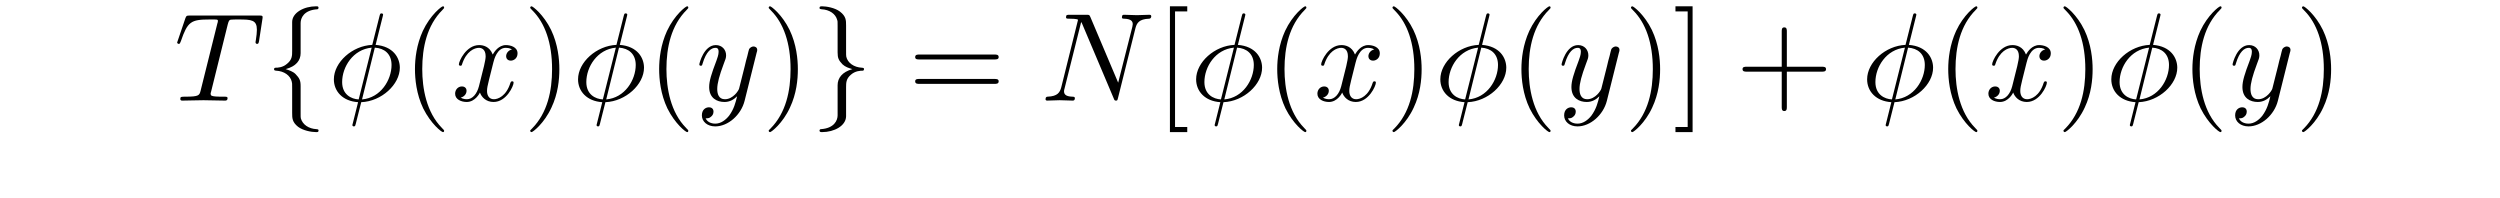
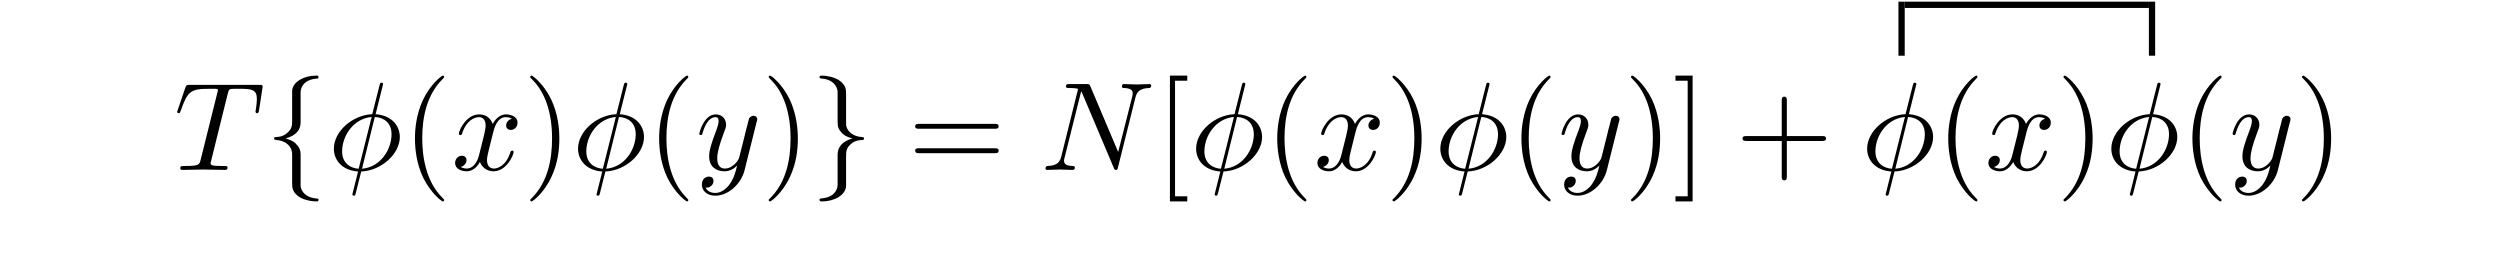
- <svg xmlns="http://www.w3.org/2000/svg" xmlns:xlink="http://www.w3.org/1999/xlink" width="304.255pt" height="24.034pt" viewBox="205.717 141.13 198.393 15.672" version="1.1">
+ <svg xmlns="http://www.w3.org/2000/svg" xmlns:xlink="http://www.w3.org/1999/xlink" width="304.255pt" height="32.469pt" viewBox="205.717 135.63 198.393 21.172" version="1.1">
  <defs>
    <g>
      <symbol overflow="visible" id="glyph0-0">
        <path style="stroke:none;" d="" />
      </symbol>
      <symbol overflow="visible" id="glyph0-1">
        <path style="stroke:none;" d="M 4.25 -6.047 C 4.328 -6.328 4.359 -6.391 4.484 -6.422 C 4.578 -6.438 4.906 -6.438 5.109 -6.438 C 6.125 -6.438 6.562 -6.406 6.562 -5.625 C 6.562 -5.469 6.531 -5.078 6.484 -4.828 C 6.484 -4.781 6.453 -4.672 6.453 -4.641 C 6.453 -4.578 6.484 -4.5 6.578 -4.5 C 6.688 -4.5 6.703 -4.578 6.734 -4.734 L 7 -6.469 C 7.016 -6.516 7.016 -6.609 7.016 -6.641 C 7.016 -6.75 6.922 -6.75 6.75 -6.75 L 1.219 -6.75 C 0.984 -6.75 0.969 -6.734 0.891 -6.547 L 0.297 -4.797 C 0.297 -4.781 0.234 -4.641 0.234 -4.609 C 0.234 -4.562 0.297 -4.5 0.359 -4.5 C 0.453 -4.5 0.469 -4.562 0.531 -4.719 C 1.062 -6.266 1.328 -6.438 2.797 -6.438 L 3.188 -6.438 C 3.469 -6.438 3.469 -6.406 3.469 -6.312 C 3.469 -6.266 3.438 -6.141 3.422 -6.109 L 2.094 -0.781 C 2 -0.422 1.969 -0.312 0.906 -0.312 C 0.547 -0.312 0.484 -0.312 0.484 -0.125 C 0.484 0 0.594 0 0.656 0 C 0.922 0 1.203 -0.016 1.469 -0.016 C 1.75 -0.016 2.047 -0.031 2.328 -0.031 C 2.609 -0.031 2.875 -0.016 3.156 -0.016 C 3.438 -0.016 3.734 0 4.016 0 C 4.109 0 4.234 0 4.234 -0.203 C 4.234 -0.312 4.156 -0.312 3.891 -0.312 C 3.656 -0.312 3.516 -0.312 3.266 -0.328 C 2.969 -0.359 2.891 -0.391 2.891 -0.547 C 2.891 -0.562 2.891 -0.609 2.938 -0.75 Z M 4.25 -6.047 " />
      </symbol>
      <symbol overflow="visible" id="glyph0-2">
        <path style="stroke:none;" d="M 4.359 -6.672 C 4.359 -6.703 4.391 -6.812 4.391 -6.812 C 4.391 -6.828 4.391 -6.922 4.266 -6.922 C 4.172 -6.922 4.156 -6.891 4.109 -6.719 L 3.531 -4.422 C 1.953 -4.359 0.484 -3.047 0.484 -1.688 C 0.484 -0.734 1.188 0.047 2.406 0.125 C 2.328 0.422 2.25 0.75 2.172 1.062 C 2.047 1.531 1.953 1.906 1.953 1.938 C 1.953 2.031 2.031 2.047 2.078 2.047 C 2.125 2.047 2.141 2.031 2.172 2 C 2.188 1.984 2.25 1.75 2.281 1.609 L 2.656 0.125 C 4.266 0.062 5.719 -1.281 5.719 -2.609 C 5.719 -3.406 5.188 -4.312 3.797 -4.422 Z M 2.453 -0.094 C 1.859 -0.125 1.141 -0.484 1.141 -1.469 C 1.141 -2.672 2 -4.062 3.484 -4.203 Z M 3.734 -4.203 C 4.5 -4.156 5.062 -3.703 5.062 -2.828 C 5.062 -1.641 4.203 -0.219 2.719 -0.094 Z M 3.734 -4.203 " />
      </symbol>
      <symbol overflow="visible" id="glyph0-3">
        <path style="stroke:none;" d="M 3.328 -3.016 C 3.391 -3.266 3.625 -4.188 4.312 -4.188 C 4.359 -4.188 4.609 -4.188 4.812 -4.062 C 4.531 -4 4.344 -3.766 4.344 -3.516 C 4.344 -3.359 4.453 -3.172 4.719 -3.172 C 4.938 -3.172 5.25 -3.344 5.25 -3.75 C 5.25 -4.266 4.672 -4.406 4.328 -4.406 C 3.75 -4.406 3.406 -3.875 3.281 -3.656 C 3.031 -4.312 2.5 -4.406 2.203 -4.406 C 1.172 -4.406 0.594 -3.125 0.594 -2.875 C 0.594 -2.766 0.703 -2.766 0.719 -2.766 C 0.797 -2.766 0.828 -2.797 0.844 -2.875 C 1.188 -3.938 1.844 -4.188 2.188 -4.188 C 2.375 -4.188 2.719 -4.094 2.719 -3.516 C 2.719 -3.203 2.547 -2.547 2.188 -1.141 C 2.031 -0.531 1.672 -0.109 1.234 -0.109 C 1.172 -0.109 0.953 -0.109 0.734 -0.234 C 0.984 -0.297 1.203 -0.5 1.203 -0.781 C 1.203 -1.047 0.984 -1.125 0.844 -1.125 C 0.531 -1.125 0.297 -0.875 0.297 -0.547 C 0.297 -0.094 0.781 0.109 1.219 0.109 C 1.891 0.109 2.25 -0.594 2.266 -0.641 C 2.391 -0.281 2.75 0.109 3.344 0.109 C 4.375 0.109 4.938 -1.172 4.938 -1.422 C 4.938 -1.531 4.859 -1.531 4.828 -1.531 C 4.734 -1.531 4.719 -1.484 4.688 -1.422 C 4.359 -0.344 3.688 -0.109 3.375 -0.109 C 2.984 -0.109 2.828 -0.422 2.828 -0.766 C 2.828 -0.984 2.875 -1.203 2.984 -1.641 Z M 3.328 -3.016 " />
      </symbol>
      <symbol overflow="visible" id="glyph0-4">
        <path style="stroke:none;" d="M 4.844 -3.797 C 4.891 -3.938 4.891 -3.953 4.891 -4.031 C 4.891 -4.203 4.75 -4.297 4.594 -4.297 C 4.5 -4.297 4.344 -4.234 4.25 -4.094 C 4.234 -4.031 4.141 -3.734 4.109 -3.547 C 4.031 -3.297 3.969 -3.016 3.906 -2.75 L 3.453 -0.953 C 3.422 -0.812 2.984 -0.109 2.328 -0.109 C 1.828 -0.109 1.719 -0.547 1.719 -0.922 C 1.719 -1.375 1.891 -2 2.219 -2.875 C 2.375 -3.281 2.422 -3.391 2.422 -3.594 C 2.422 -4.031 2.109 -4.406 1.609 -4.406 C 0.656 -4.406 0.297 -2.953 0.297 -2.875 C 0.297 -2.766 0.391 -2.766 0.406 -2.766 C 0.516 -2.766 0.516 -2.797 0.562 -2.953 C 0.844 -3.891 1.234 -4.188 1.578 -4.188 C 1.656 -4.188 1.828 -4.188 1.828 -3.875 C 1.828 -3.625 1.719 -3.359 1.656 -3.172 C 1.25 -2.109 1.078 -1.547 1.078 -1.078 C 1.078 -0.188 1.703 0.109 2.297 0.109 C 2.688 0.109 3.016 -0.062 3.297 -0.344 C 3.172 0.172 3.047 0.672 2.656 1.203 C 2.391 1.531 2.016 1.828 1.562 1.828 C 1.422 1.828 0.969 1.797 0.797 1.406 C 0.953 1.406 1.094 1.406 1.219 1.281 C 1.328 1.203 1.422 1.062 1.422 0.875 C 1.422 0.562 1.156 0.531 1.062 0.531 C 0.828 0.531 0.5 0.688 0.5 1.172 C 0.5 1.672 0.938 2.047 1.562 2.047 C 2.578 2.047 3.609 1.141 3.891 0.016 Z M 4.844 -3.797 " />
      </symbol>
      <symbol overflow="visible" id="glyph0-5">
        <path style="stroke:none;" d="M 7.531 -5.766 C 7.641 -6.156 7.812 -6.469 8.609 -6.5 C 8.656 -6.5 8.781 -6.516 8.781 -6.703 C 8.781 -6.703 8.781 -6.812 8.656 -6.812 C 8.328 -6.812 7.969 -6.781 7.641 -6.781 C 7.312 -6.781 6.953 -6.812 6.625 -6.812 C 6.562 -6.812 6.453 -6.812 6.453 -6.609 C 6.453 -6.5 6.547 -6.5 6.625 -6.5 C 7.203 -6.484 7.312 -6.281 7.312 -6.062 C 7.312 -6.031 7.281 -5.875 7.281 -5.859 L 6.156 -1.422 L 3.953 -6.625 C 3.875 -6.797 3.875 -6.812 3.641 -6.812 L 2.297 -6.812 C 2.109 -6.812 2.016 -6.812 2.016 -6.609 C 2.016 -6.5 2.109 -6.5 2.297 -6.5 C 2.344 -6.5 2.969 -6.5 2.969 -6.406 L 1.641 -1.062 C 1.531 -0.656 1.359 -0.344 0.562 -0.312 C 0.5 -0.312 0.391 -0.297 0.391 -0.109 C 0.391 -0.047 0.438 0 0.516 0 C 0.844 0 1.188 -0.031 1.516 -0.031 C 1.859 -0.031 2.219 0 2.547 0 C 2.594 0 2.719 0 2.719 -0.203 C 2.719 -0.297 2.625 -0.312 2.516 -0.312 C 1.938 -0.328 1.859 -0.547 1.859 -0.75 C 1.859 -0.812 1.875 -0.875 1.906 -0.984 L 3.219 -6.234 C 3.266 -6.188 3.266 -6.156 3.312 -6.062 L 5.797 -0.188 C 5.859 -0.016 5.891 0 5.984 0 C 6.094 0 6.094 -0.031 6.141 -0.203 Z M 7.531 -5.766 " />
      </symbol>
      <symbol overflow="visible" id="glyph1-0">
        <path style="stroke:none;" d="" />
      </symbol>
      <symbol overflow="visible" id="glyph1-1">
        <path style="stroke:none;" d="M 2.828 -6.156 C 2.828 -6.547 3.078 -7.188 4.172 -7.25 C 4.219 -7.266 4.25 -7.312 4.25 -7.359 C 4.25 -7.484 4.172 -7.484 4.062 -7.484 C 3.078 -7.484 2.156 -6.969 2.156 -6.234 L 2.156 -3.953 C 2.156 -3.562 2.156 -3.25 1.75 -2.922 C 1.406 -2.625 1.031 -2.609 0.812 -2.609 C 0.75 -2.594 0.719 -2.547 0.719 -2.5 C 0.719 -2.391 0.781 -2.391 0.875 -2.375 C 1.531 -2.344 2.016 -1.984 2.125 -1.5 C 2.156 -1.391 2.156 -1.359 2.156 -1 L 2.156 0.969 C 2.156 1.391 2.156 1.703 2.625 2.078 C 3.016 2.375 3.672 2.5 4.062 2.5 C 4.172 2.5 4.25 2.5 4.25 2.375 C 4.25 2.281 4.203 2.281 4.094 2.266 C 3.469 2.234 2.984 1.906 2.844 1.406 C 2.828 1.312 2.828 1.297 2.828 0.938 L 2.828 -1.156 C 2.828 -1.609 2.734 -1.781 2.422 -2.109 C 2.219 -2.312 1.922 -2.406 1.641 -2.5 C 2.469 -2.719 2.828 -3.188 2.828 -3.766 Z M 2.828 -6.156 " />
      </symbol>
      <symbol overflow="visible" id="glyph1-2">
        <path style="stroke:none;" d="M 2.156 1.172 C 2.156 1.562 1.891 2.203 0.812 2.266 C 0.75 2.281 0.719 2.328 0.719 2.375 C 0.719 2.5 0.828 2.5 0.922 2.5 C 1.891 2.5 2.812 2 2.828 1.25 L 2.828 -1.031 C 2.828 -1.422 2.828 -1.734 3.219 -2.062 C 3.562 -2.359 3.953 -2.375 4.172 -2.375 C 4.219 -2.391 4.25 -2.438 4.25 -2.5 C 4.25 -2.594 4.203 -2.594 4.094 -2.609 C 3.438 -2.641 2.953 -3 2.844 -3.484 C 2.828 -3.594 2.828 -3.625 2.828 -3.984 L 2.828 -5.953 C 2.828 -6.375 2.828 -6.688 2.344 -7.062 C 1.938 -7.375 1.25 -7.484 0.922 -7.484 C 0.828 -7.484 0.719 -7.484 0.719 -7.359 C 0.719 -7.266 0.781 -7.266 0.875 -7.25 C 1.5 -7.219 2 -6.891 2.125 -6.391 C 2.156 -6.297 2.156 -6.281 2.156 -5.922 L 2.156 -3.828 C 2.156 -3.375 2.234 -3.203 2.547 -2.875 C 2.766 -2.672 3.047 -2.578 3.328 -2.5 C 2.516 -2.266 2.156 -1.797 2.156 -1.219 Z M 2.156 1.172 " />
      </symbol>
      <symbol overflow="visible" id="glyph2-0">
        <path style="stroke:none;" d="" />
      </symbol>
      <symbol overflow="visible" id="glyph2-1">
        <path style="stroke:none;" d="M 3.297 2.391 C 3.297 2.359 3.297 2.344 3.125 2.172 C 1.891 0.922 1.562 -0.969 1.562 -2.5 C 1.562 -4.234 1.938 -5.969 3.172 -7.203 C 3.297 -7.328 3.297 -7.344 3.297 -7.375 C 3.297 -7.453 3.266 -7.484 3.203 -7.484 C 3.094 -7.484 2.203 -6.797 1.609 -5.531 C 1.109 -4.438 0.984 -3.328 0.984 -2.5 C 0.984 -1.719 1.094 -0.516 1.641 0.625 C 2.25 1.844 3.094 2.5 3.203 2.5 C 3.266 2.5 3.297 2.469 3.297 2.391 Z M 3.297 2.391 " />
      </symbol>
      <symbol overflow="visible" id="glyph2-2">
        <path style="stroke:none;" d="M 2.875 -2.5 C 2.875 -3.266 2.766 -4.469 2.219 -5.609 C 1.625 -6.828 0.766 -7.484 0.672 -7.484 C 0.609 -7.484 0.562 -7.438 0.562 -7.375 C 0.562 -7.344 0.562 -7.328 0.75 -7.141 C 1.734 -6.156 2.297 -4.578 2.297 -2.5 C 2.297 -0.781 1.938 0.969 0.703 2.219 C 0.562 2.344 0.562 2.359 0.562 2.391 C 0.562 2.453 0.609 2.5 0.672 2.5 C 0.766 2.5 1.672 1.812 2.25 0.547 C 2.766 -0.547 2.875 -1.656 2.875 -2.5 Z M 2.875 -2.5 " />
      </symbol>
      <symbol overflow="visible" id="glyph2-3">
        <path style="stroke:none;" d="M 6.844 -3.266 C 7 -3.266 7.188 -3.266 7.188 -3.453 C 7.188 -3.656 7 -3.656 6.859 -3.656 L 0.891 -3.656 C 0.75 -3.656 0.562 -3.656 0.562 -3.453 C 0.562 -3.266 0.75 -3.266 0.891 -3.266 Z M 6.859 -1.328 C 7 -1.328 7.188 -1.328 7.188 -1.531 C 7.188 -1.719 7 -1.719 6.844 -1.719 L 0.891 -1.719 C 0.75 -1.719 0.562 -1.719 0.562 -1.531 C 0.562 -1.328 0.75 -1.328 0.891 -1.328 Z M 6.859 -1.328 " />
      </symbol>
      <symbol overflow="visible" id="glyph2-4">
        <path style="stroke:none;" d="M 2.547 2.5 L 2.547 2.094 L 1.578 2.094 L 1.578 -7.078 L 2.547 -7.078 L 2.547 -7.484 L 1.172 -7.484 L 1.172 2.5 Z M 2.547 2.5 " />
      </symbol>
      <symbol overflow="visible" id="glyph2-5">
        <path style="stroke:none;" d="M 1.578 -7.484 L 0.219 -7.484 L 0.219 -7.078 L 1.188 -7.078 L 1.188 2.094 L 0.219 2.094 L 0.219 2.5 L 1.578 2.5 Z M 1.578 -7.484 " />
      </symbol>
      <symbol overflow="visible" id="glyph2-6">
        <path style="stroke:none;" d="M 4.078 -2.297 L 6.859 -2.297 C 7 -2.297 7.188 -2.297 7.188 -2.5 C 7.188 -2.688 7 -2.688 6.859 -2.688 L 4.078 -2.688 L 4.078 -5.484 C 4.078 -5.625 4.078 -5.812 3.875 -5.812 C 3.672 -5.812 3.672 -5.625 3.672 -5.484 L 3.672 -2.688 L 0.891 -2.688 C 0.75 -2.688 0.562 -2.688 0.562 -2.5 C 0.562 -2.297 0.75 -2.297 0.891 -2.297 L 3.672 -2.297 L 3.672 0.5 C 3.672 0.641 3.672 0.828 3.875 0.828 C 4.078 0.828 4.078 0.641 4.078 0.5 Z M 4.078 -2.297 " />
      </symbol>
    </g>
  </defs>
  <g id="surface1">
    <g style="fill:rgb(0%,0%,0%);fill-opacity:1;">
      <use xlink:href="#glyph0-1" x="219.539" y="149.114" />
    </g>
    <g style="fill:rgb(0%,0%,0%);fill-opacity:1;">
      <use xlink:href="#glyph1-1" x="226.744" y="149.114" />
    </g>
    <g style="fill:rgb(0%,0%,0%);fill-opacity:1;">
      <use xlink:href="#glyph0-2" x="231.726" y="149.114" />
    </g>
    <g style="fill:rgb(0%,0%,0%);fill-opacity:1;">
      <use xlink:href="#glyph2-1" x="237.662" y="149.114" />
    </g>
    <g style="fill:rgb(0%,0%,0%);fill-opacity:1;">
      <use xlink:href="#glyph0-3" x="241.536" y="149.114" />
    </g>
    <g style="fill:rgb(0%,0%,0%);fill-opacity:1;">
      <use xlink:href="#glyph2-2" x="247.23" y="149.114" />
    </g>
    <g style="fill:rgb(0%,0%,0%);fill-opacity:1;">
      <use xlink:href="#glyph0-2" x="251.104" y="149.114" />
    </g>
    <g style="fill:rgb(0%,0%,0%);fill-opacity:1;">
      <use xlink:href="#glyph2-1" x="257.04" y="149.114" />
    </g>
    <g style="fill:rgb(0%,0%,0%);fill-opacity:1;">
      <use xlink:href="#glyph0-4" x="260.915" y="149.114" />
    </g>
    <g style="fill:rgb(0%,0%,0%);fill-opacity:1;">
      <use xlink:href="#glyph2-2" x="266.157" y="149.114" />
    </g>
    <g style="fill:rgb(0%,0%,0%);fill-opacity:1;">
      <use xlink:href="#glyph1-2" x="270.031" y="149.114" />
    </g>
    <g style="fill:rgb(0%,0%,0%);fill-opacity:1;">
      <use xlink:href="#glyph2-3" x="277.78" y="149.114" />
    </g>
    <g style="fill:rgb(0%,0%,0%);fill-opacity:1;">
      <use xlink:href="#glyph0-5" x="288.296" y="149.114" />
    </g>
    <g style="fill:rgb(0%,0%,0%);fill-opacity:1;">
      <use xlink:href="#glyph2-4" x="297.387" y="149.114" />
    </g>
    <g style="fill:rgb(0%,0%,0%);fill-opacity:1;">
      <use xlink:href="#glyph0-2" x="300.154" y="149.114" />
    </g>
    <g style="fill:rgb(0%,0%,0%);fill-opacity:1;">
      <use xlink:href="#glyph2-1" x="306.09" y="149.114" />
    </g>
    <g style="fill:rgb(0%,0%,0%);fill-opacity:1;">
      <use xlink:href="#glyph0-3" x="309.965" y="149.114" />
    </g>
    <g style="fill:rgb(0%,0%,0%);fill-opacity:1;">
      <use xlink:href="#glyph2-2" x="315.659" y="149.114" />
    </g>
    <g style="fill:rgb(0%,0%,0%);fill-opacity:1;">
      <use xlink:href="#glyph0-2" x="319.533" y="149.114" />
    </g>
    <g style="fill:rgb(0%,0%,0%);fill-opacity:1;">
      <use xlink:href="#glyph2-1" x="325.469" y="149.114" />
    </g>
    <g style="fill:rgb(0%,0%,0%);fill-opacity:1;">
      <use xlink:href="#glyph0-4" x="329.343" y="149.114" />
    </g>
    <g style="fill:rgb(0%,0%,0%);fill-opacity:1;">
      <use xlink:href="#glyph2-2" x="334.585" y="149.114" />
      <use xlink:href="#glyph2-5" x="338.459" y="149.114" />
    </g>
    <g style="fill:rgb(0%,0%,0%);fill-opacity:1;">
      <use xlink:href="#glyph2-6" x="343.439" y="149.114" />
    </g>
    <path style="fill:none;stroke-width:0.498;stroke-linecap:butt;stroke-linejoin:miter;stroke:rgb(0%,0%,0%);stroke-opacity:1;stroke-miterlimit:10;" d="M 0 0 L 0 4.289 " transform="matrix(1,0,0,-1,356.621,140.051)" />
    <path style="fill:none;stroke-width:0.498;stroke-linecap:butt;stroke-linejoin:miter;stroke:rgb(0%,0%,0%);stroke-opacity:1;stroke-miterlimit:10;" d="M 0.001 -0.002 L 19.38 -0.002 " transform="matrix(1,0,0,-1,356.87,136.01)" />
    <path style="fill:none;stroke-width:0.498;stroke-linecap:butt;stroke-linejoin:miter;stroke:rgb(0%,0%,0%);stroke-opacity:1;stroke-miterlimit:10;" d="M -0.002 0 L -0.002 4.289 " transform="matrix(1,0,0,-1,376.498,140.051)" />
    <g style="fill:rgb(0%,0%,0%);fill-opacity:1;">
      <use xlink:href="#glyph0-2" x="353.404" y="149.114" />
    </g>
    <g style="fill:rgb(0%,0%,0%);fill-opacity:1;">
      <use xlink:href="#glyph2-1" x="359.34" y="149.114" />
    </g>
    <g style="fill:rgb(0%,0%,0%);fill-opacity:1;">
      <use xlink:href="#glyph0-3" x="363.214" y="149.114" />
    </g>
    <g style="fill:rgb(0%,0%,0%);fill-opacity:1;">
      <use xlink:href="#glyph2-2" x="368.908" y="149.114" />
    </g>
    <g style="fill:rgb(0%,0%,0%);fill-opacity:1;">
      <use xlink:href="#glyph0-2" x="372.782" y="149.114" />
    </g>
    <g style="fill:rgb(0%,0%,0%);fill-opacity:1;">
      <use xlink:href="#glyph2-1" x="378.718" y="149.114" />
    </g>
    <g style="fill:rgb(0%,0%,0%);fill-opacity:1;">
      <use xlink:href="#glyph0-4" x="382.593" y="149.114" />
    </g>
    <g style="fill:rgb(0%,0%,0%);fill-opacity:1;">
      <use xlink:href="#glyph2-2" x="387.835" y="149.114" />
    </g>
  </g>
</svg>
